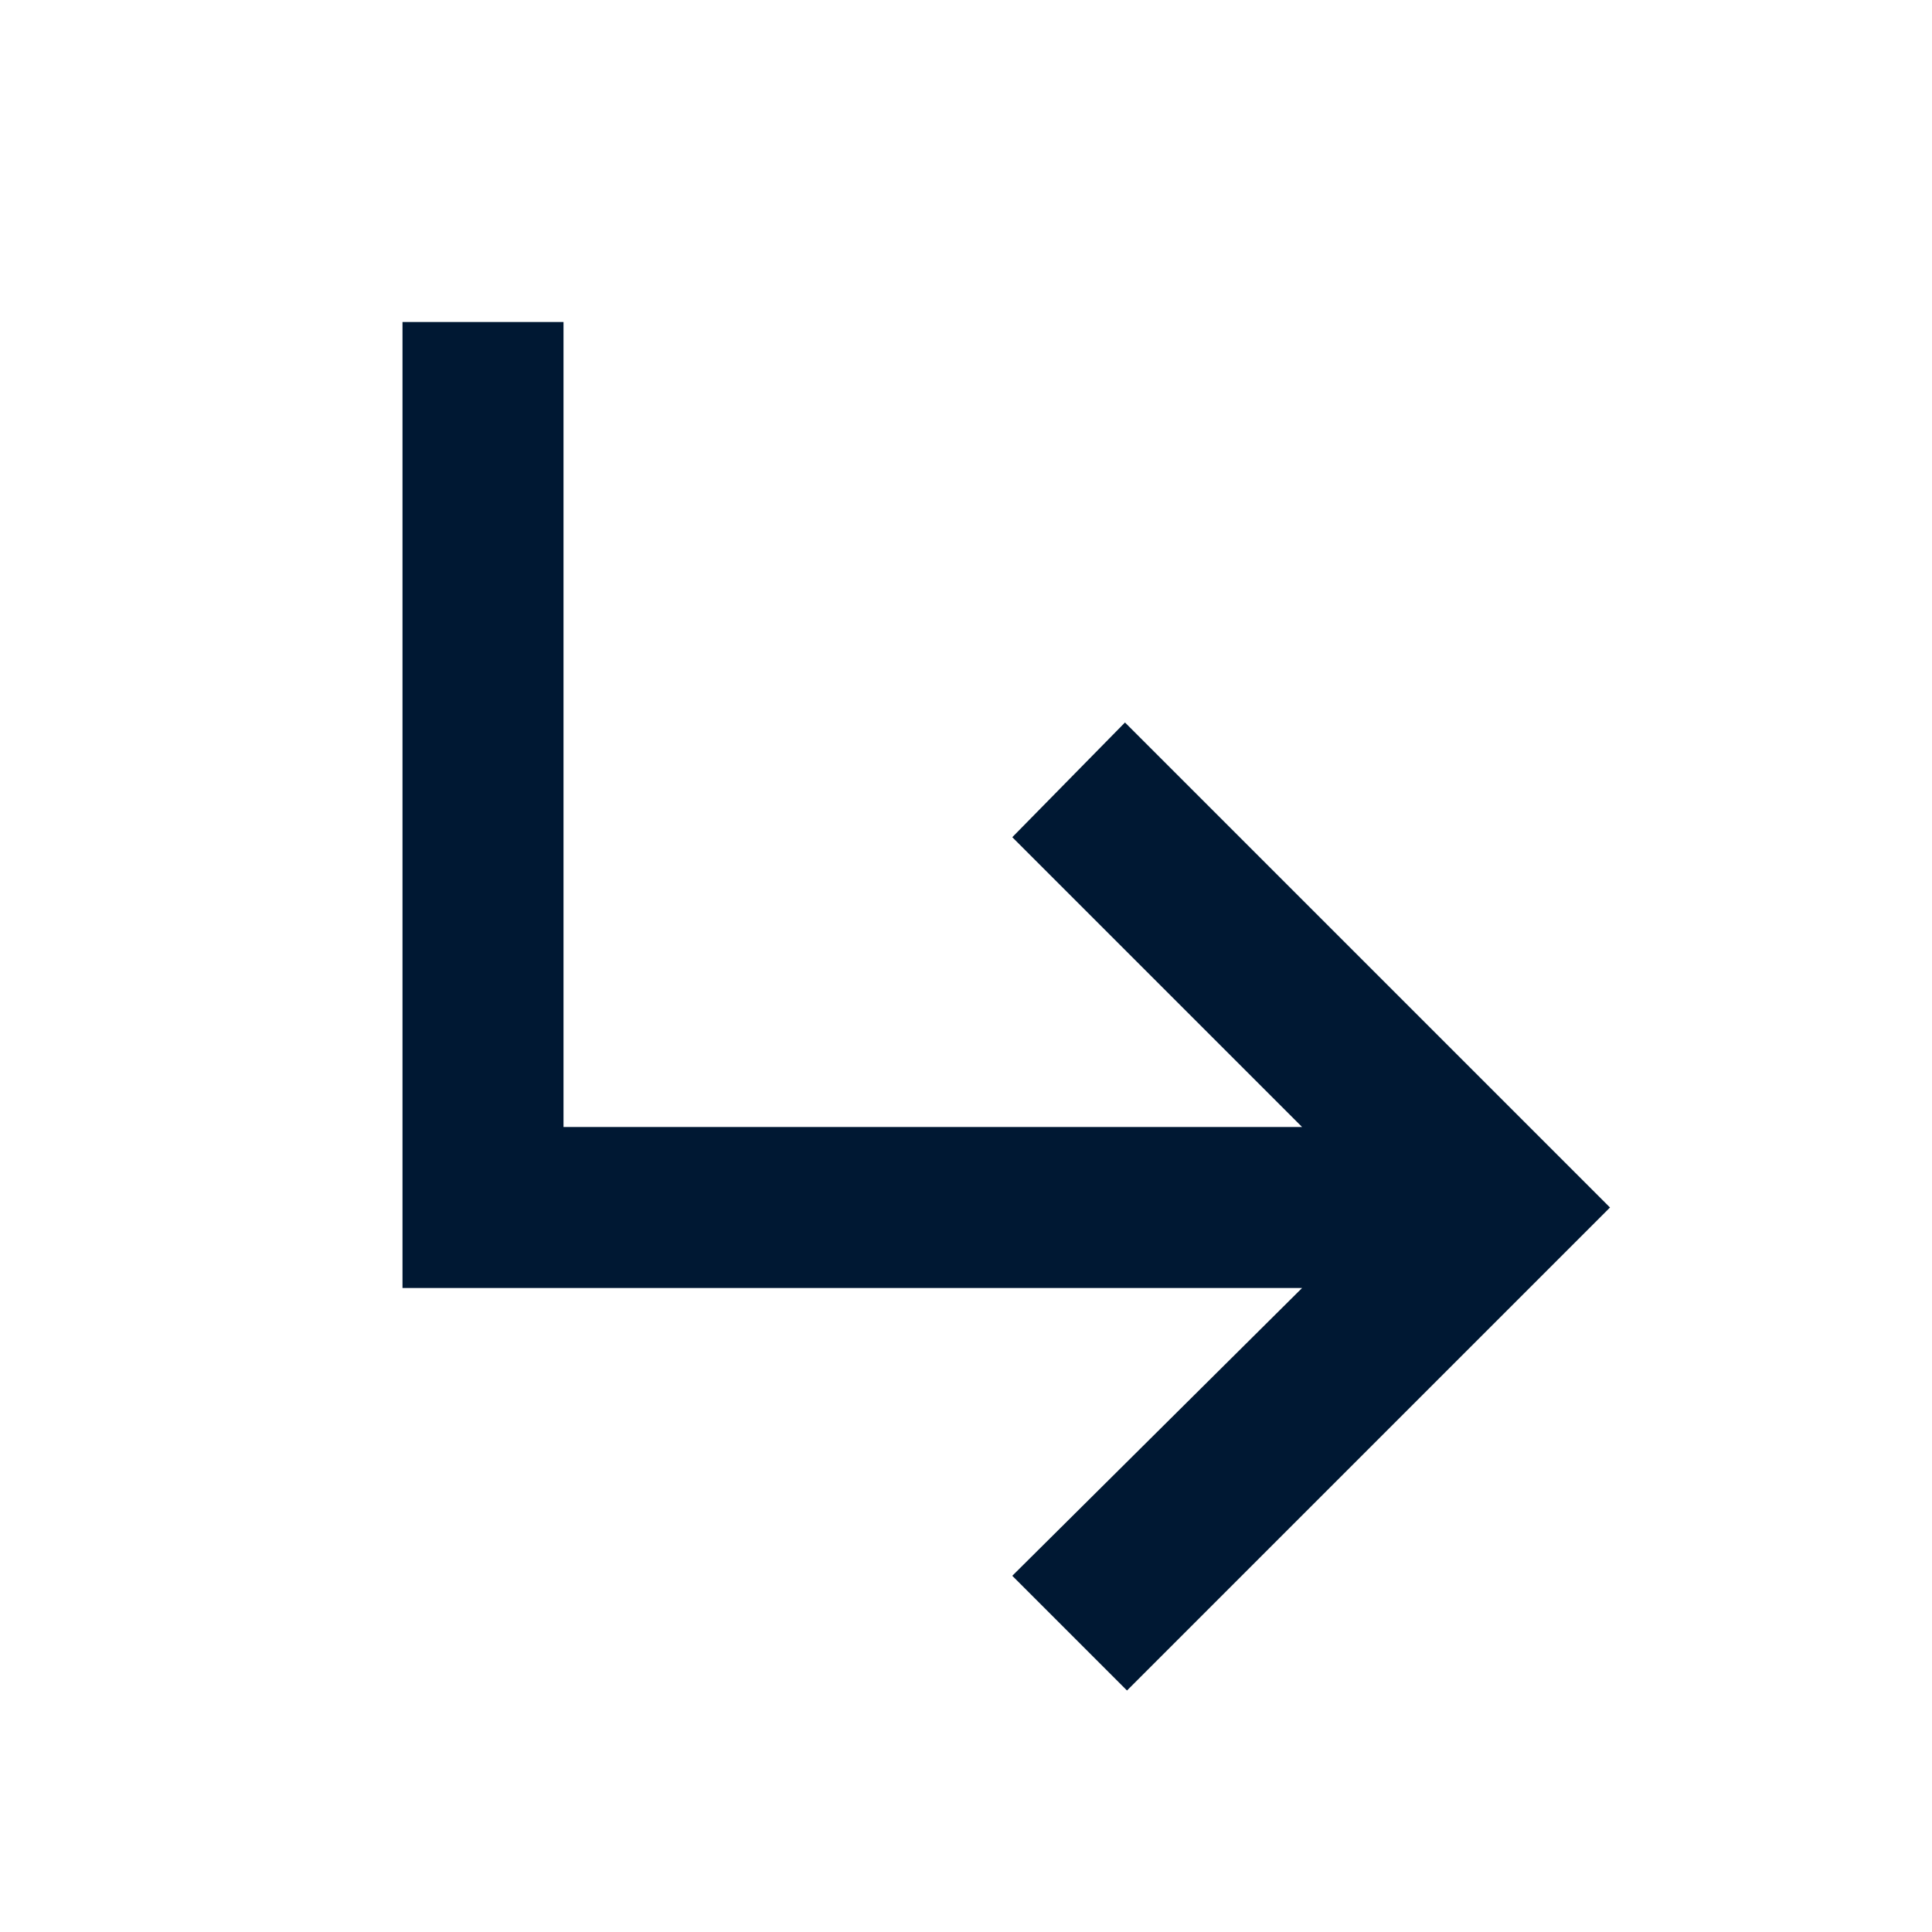
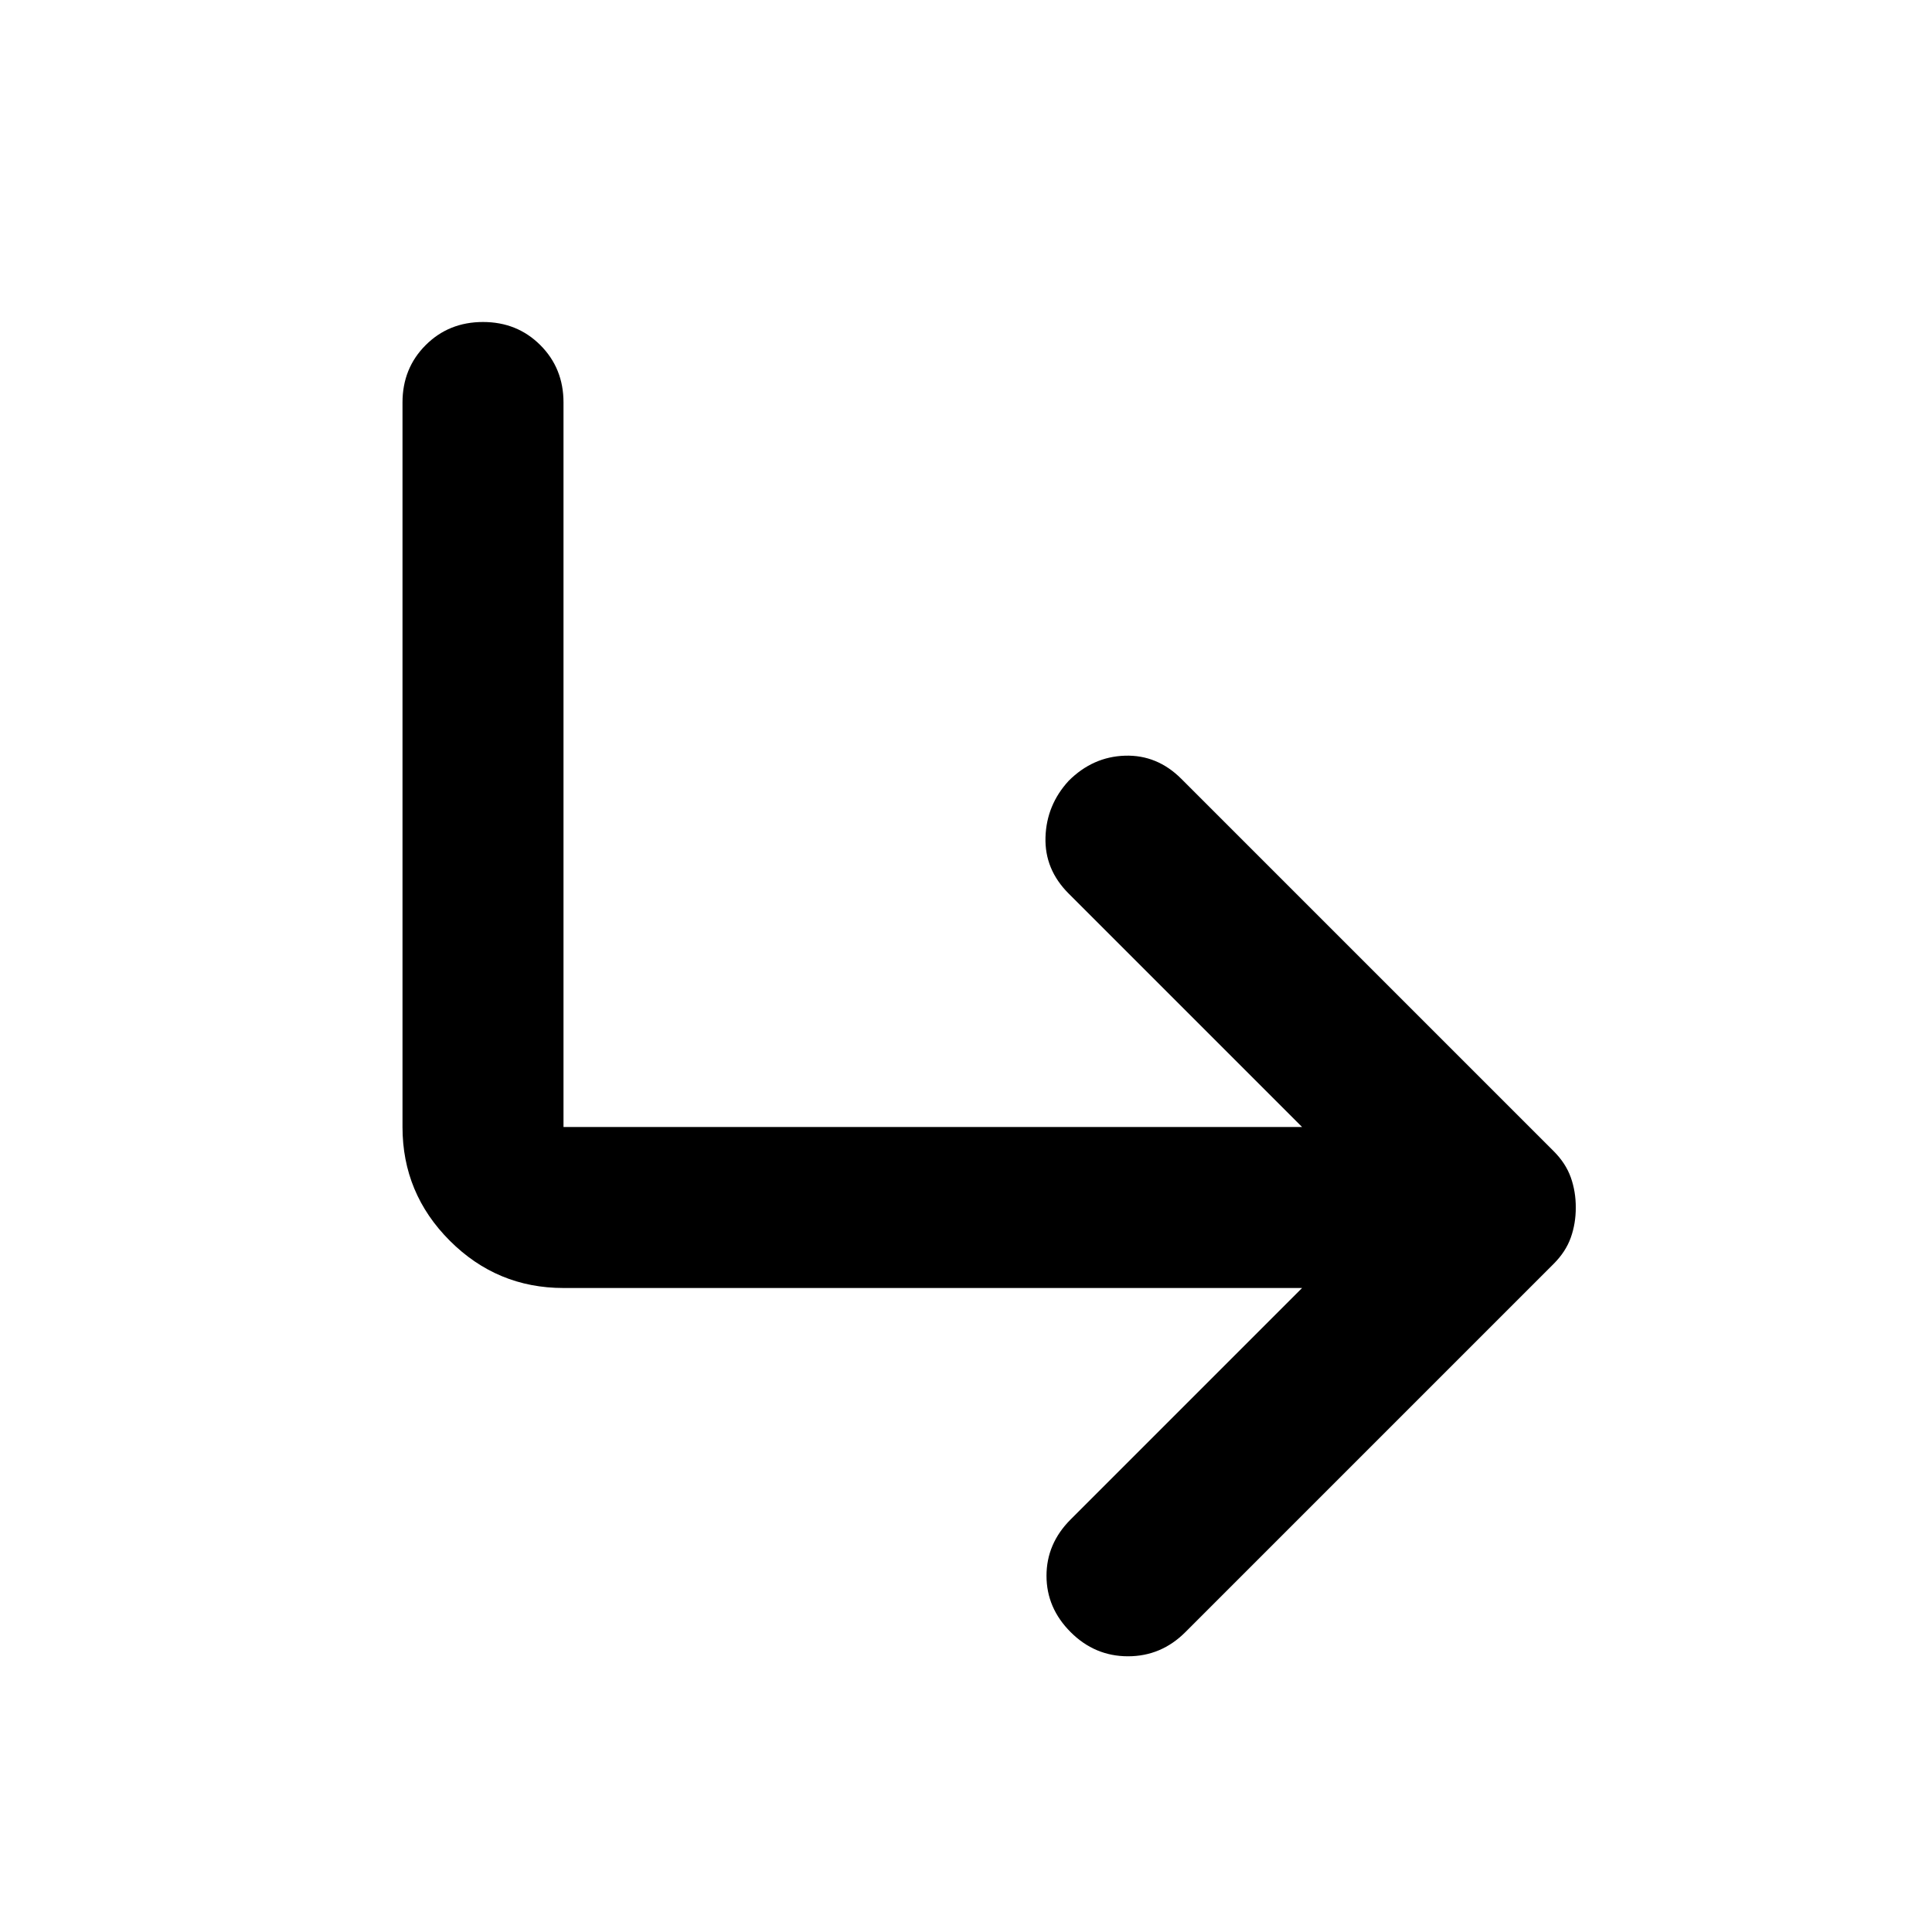
- <svg xmlns="http://www.w3.org/2000/svg" width="24" height="24" viewBox="0 0 24 24" fill="none">
-   <path d="M14 21L12.575 19.575L16.175 16H5V4H7V14H16.175L12.575 10.4L13.975 8.975L20 15L14 21Z" fill="#001833" />
+ <svg xmlns="http://www.w3.org/2000/svg" height="24" viewBox="0 -960 960 960" width="24">
+   <path d="M532-149q-12-12-12-28t12-28l115-115H280q-33 0-56.5-23.5T200-400v-360q0-17 11.5-28.5T240-800q17 0 28.5 11.5T280-760v360h367L531-516q-12-12-11.5-28t11.5-28q12-12 28-12.5t28 11.5l185 185q6 6 8.5 13t2.5 15q0 8-2.5 15t-8.5 13L589-149q-12 12-28.5 12T532-149Z" />
</svg>
